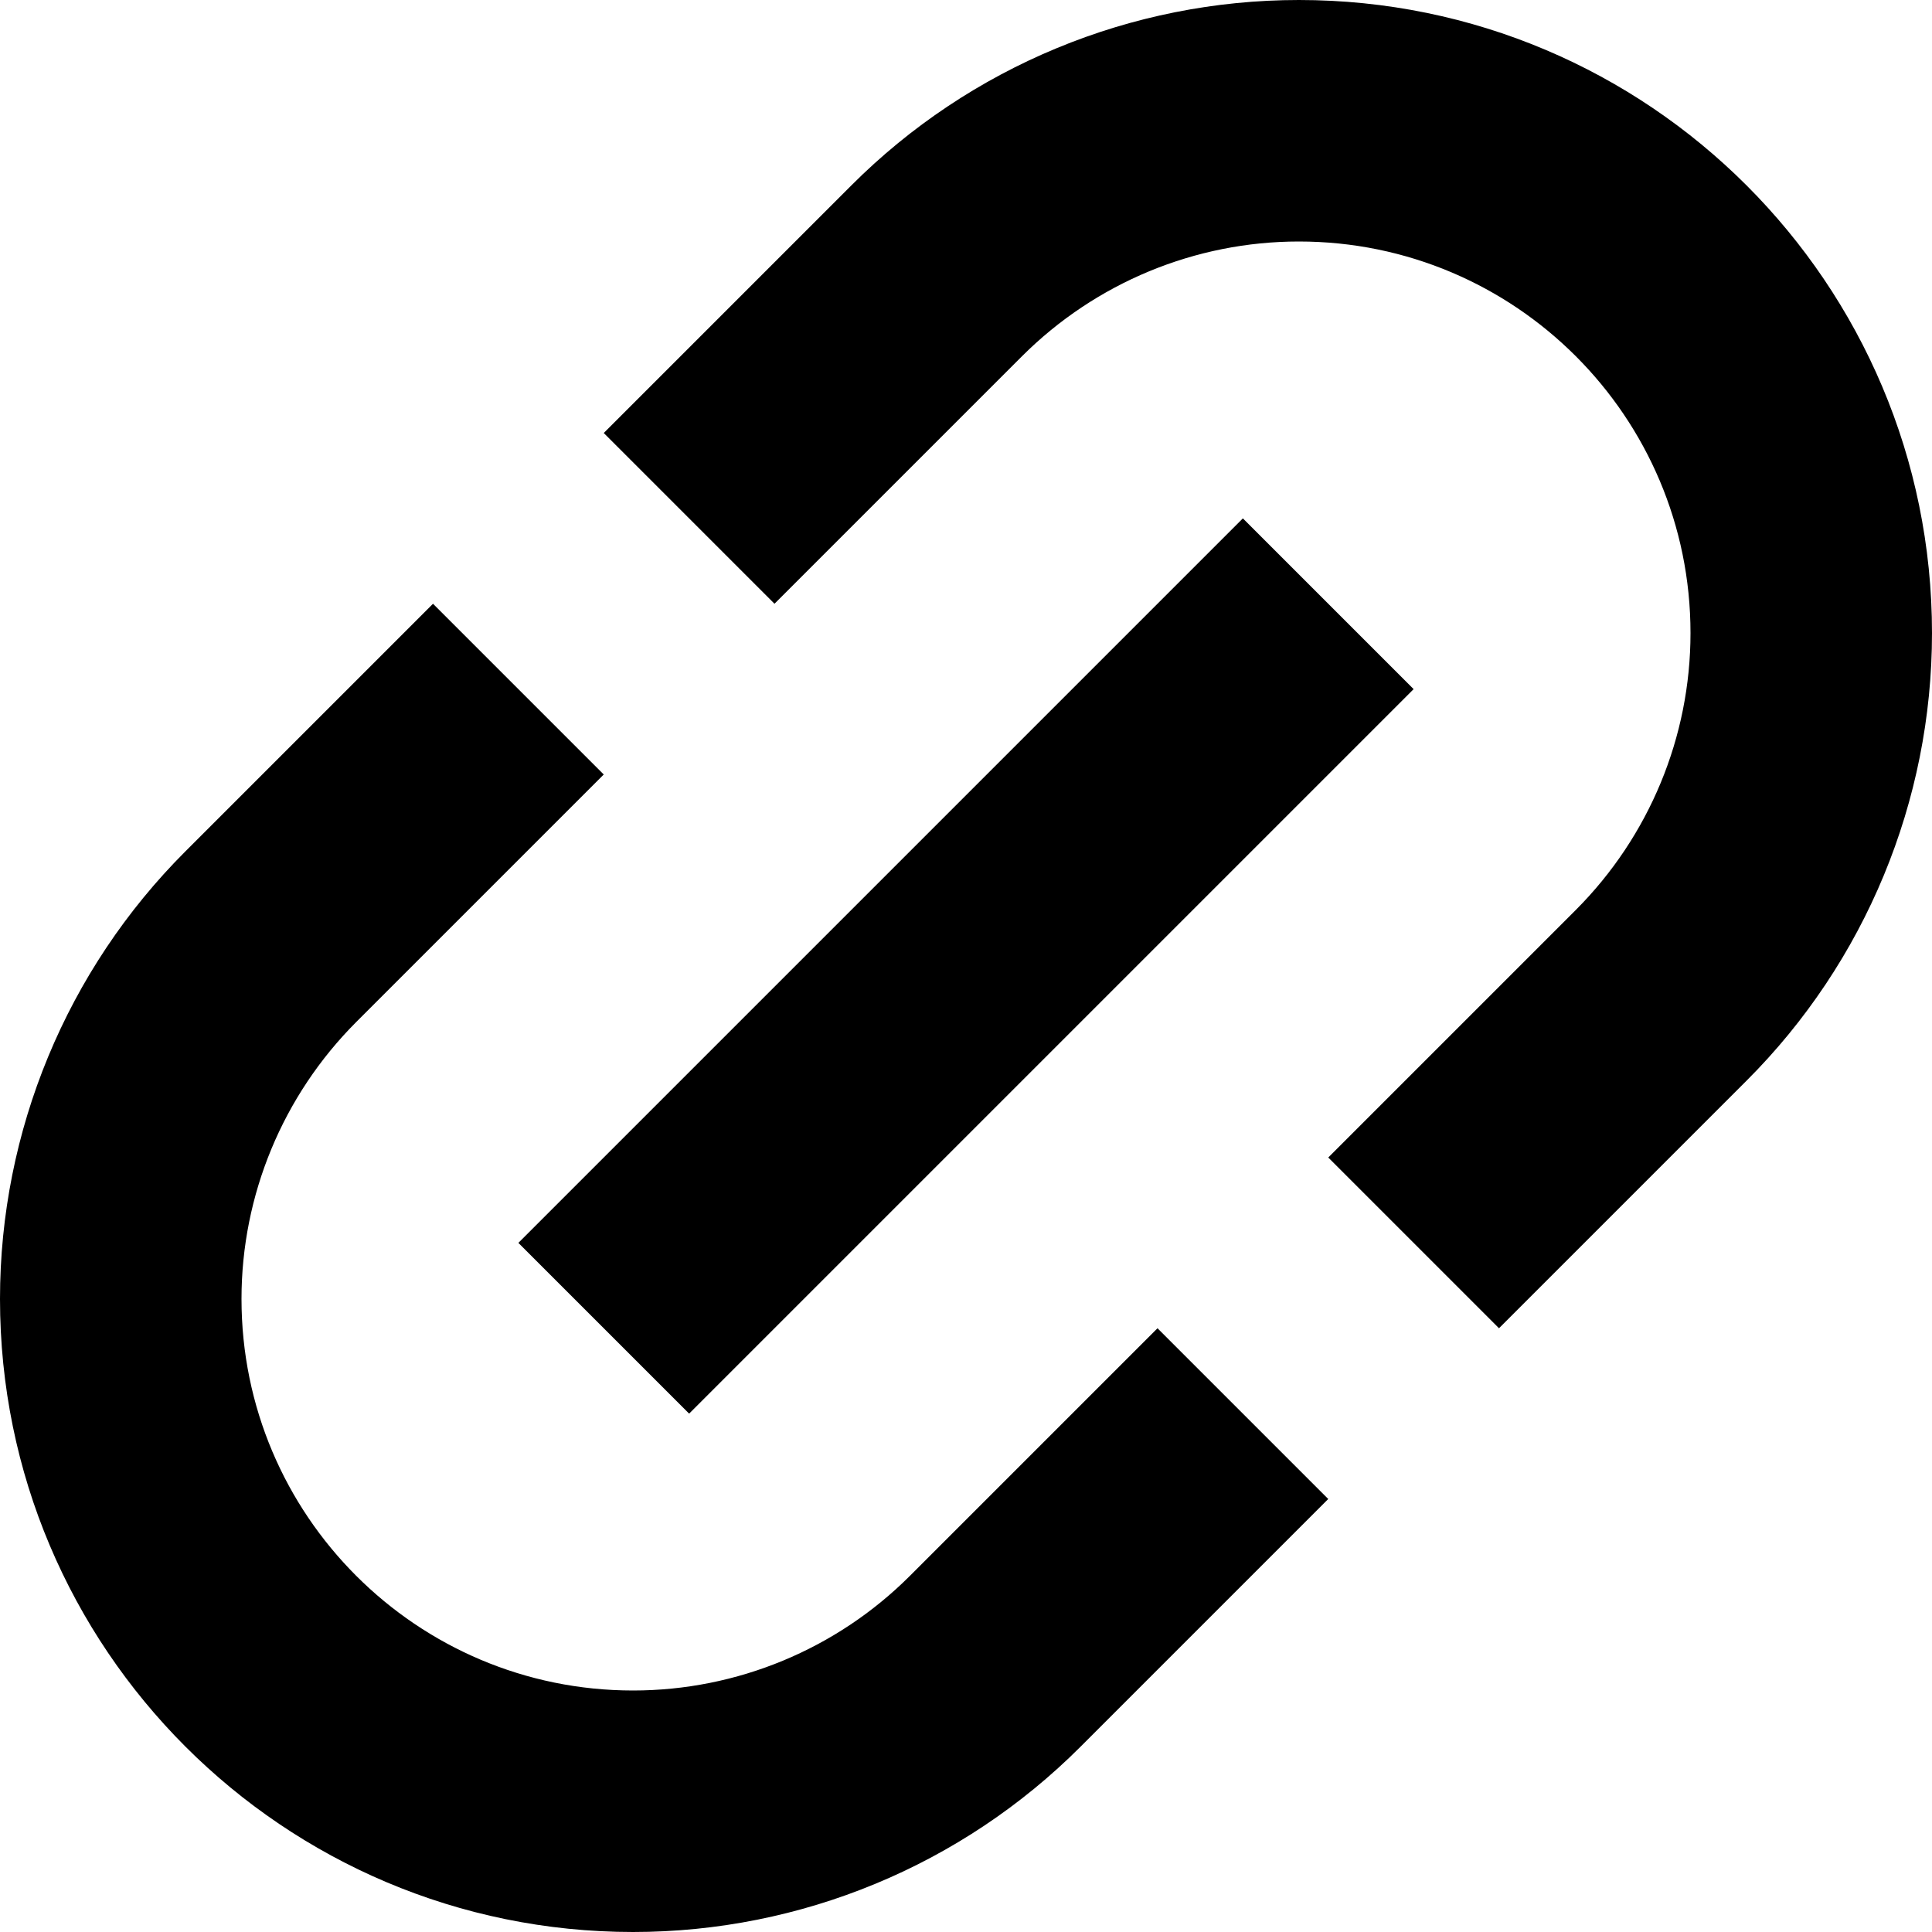
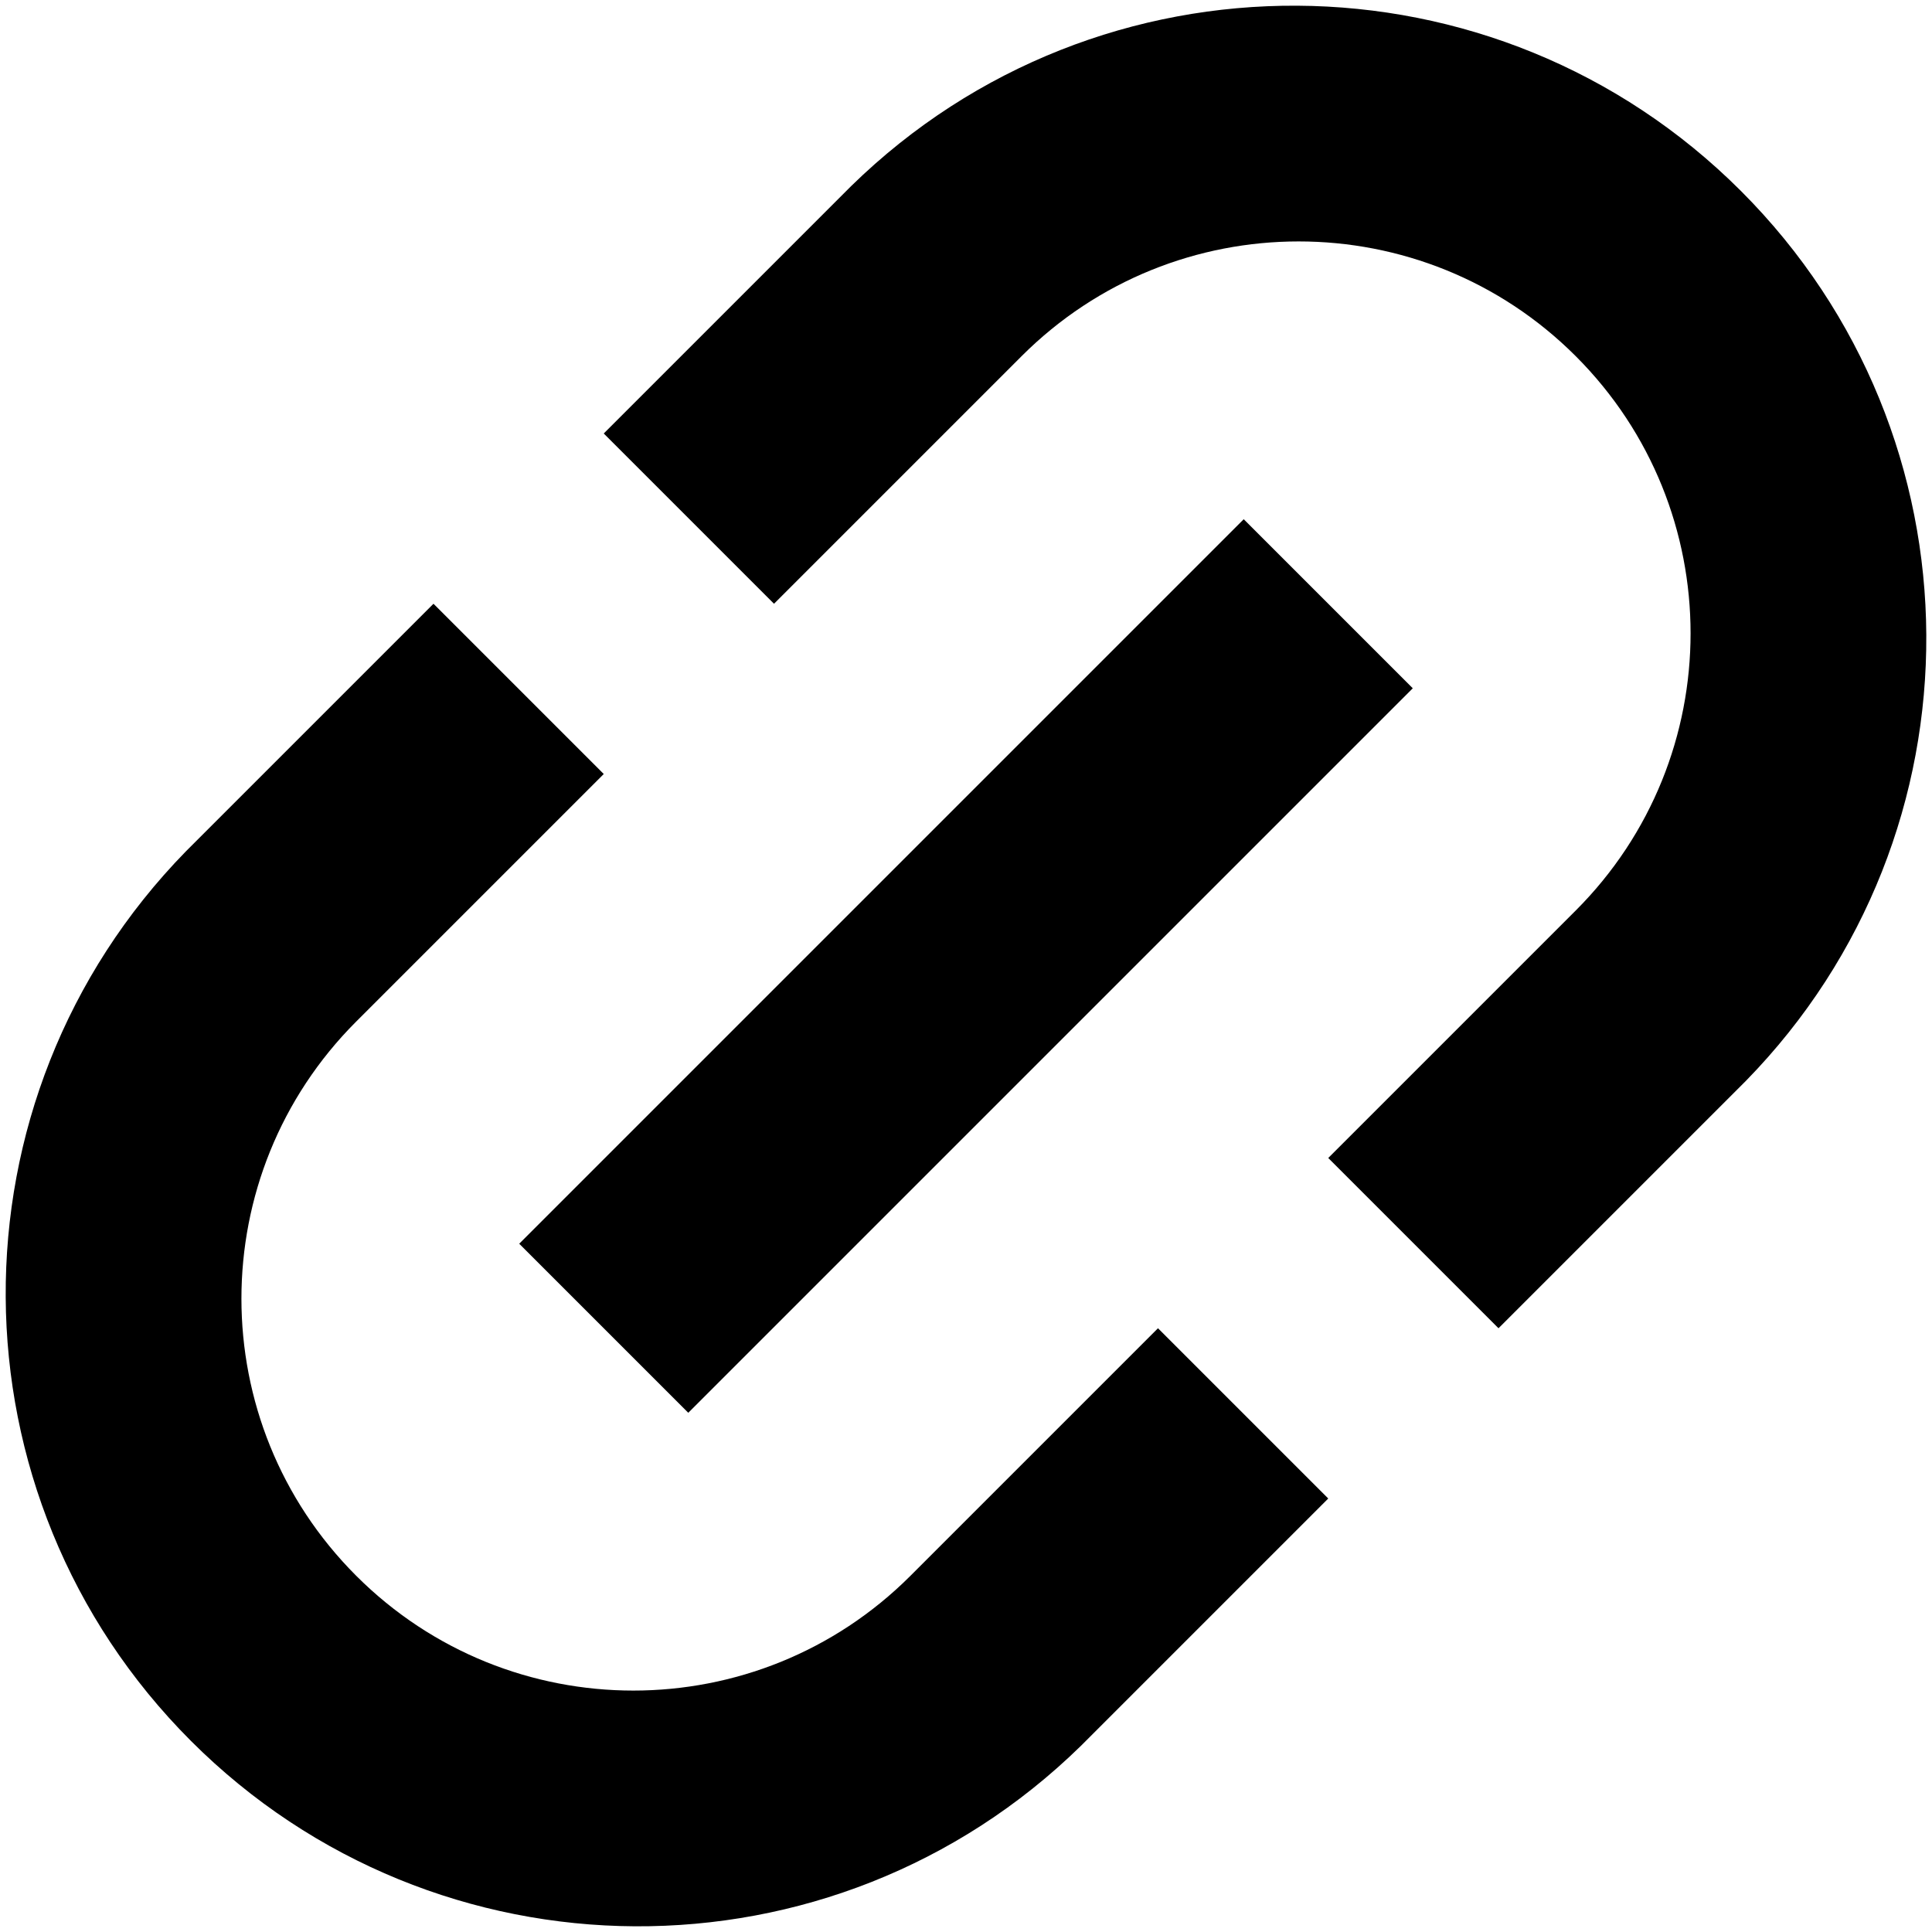
- <svg xmlns="http://www.w3.org/2000/svg" width="800" height="800" viewBox="0 0 16 16" fill="none" version="1.1" id="svg3">
-   <defs id="defs3" />
-   <path d="M 7.05,1.536 C 8.033,0.552 9.367,0 10.757,0 13.653,0 16,2.347 16,5.243 16,6.633 15.448,7.967 14.464,8.95 L 12.414,11 11,9.586 13.05,7.536 C 13.658,6.927 14,6.103 14,5.243 14,3.452 12.548,2 10.757,2 9.897,2 9.073,2.342 8.464,2.95 L 6.414,5 5,3.586 Z" fill="#000000" id="path1" />
-   <path d="M 7.536,13.05 9.586,11 11,12.414 8.95,14.464 C 7.967,15.448 6.633,16 5.243,16 2.347,16 0,13.653 0,10.757 0,9.367 0.552,8.033 1.536,7.05 L 3.586,5 5,6.414 2.95,8.464 C 2.342,9.073 2,9.897 2,10.757 2,12.548 3.452,14 5.243,14 c 0.86,0 1.685,-0.342 2.293,-0.95 z" fill="#000000" id="path2" />
-   <path d="M 5.707,11.707 11.707,5.707 10.293,4.293 4.293,10.293 Z" fill="#000000" id="path3" />
+ <svg xmlns="http://www.w3.org/2000/svg" fill="none" viewBox="0 0 16 16">
+   <path fill="#000" d="M7.05 1.54a5.24 5.24 0 0 1 7.41 7.41L12.41 11 11 9.59l2.05-2.05a3.24 3.24 0 0 0-4.59-4.59L6.41 5 5 3.59Zm.49 11.51L9.59 11 11 12.41l-2.05 2.05a5.24 5.24 0 0 1-7.41-7.41L3.59 5 5 6.41 2.95 8.46a3.24 3.24 0 0 0 4.59 4.59" />
+   <path fill="#000" d="m5.7 11.7 6-6-1.4-1.4-6 6Z" />
</svg>
